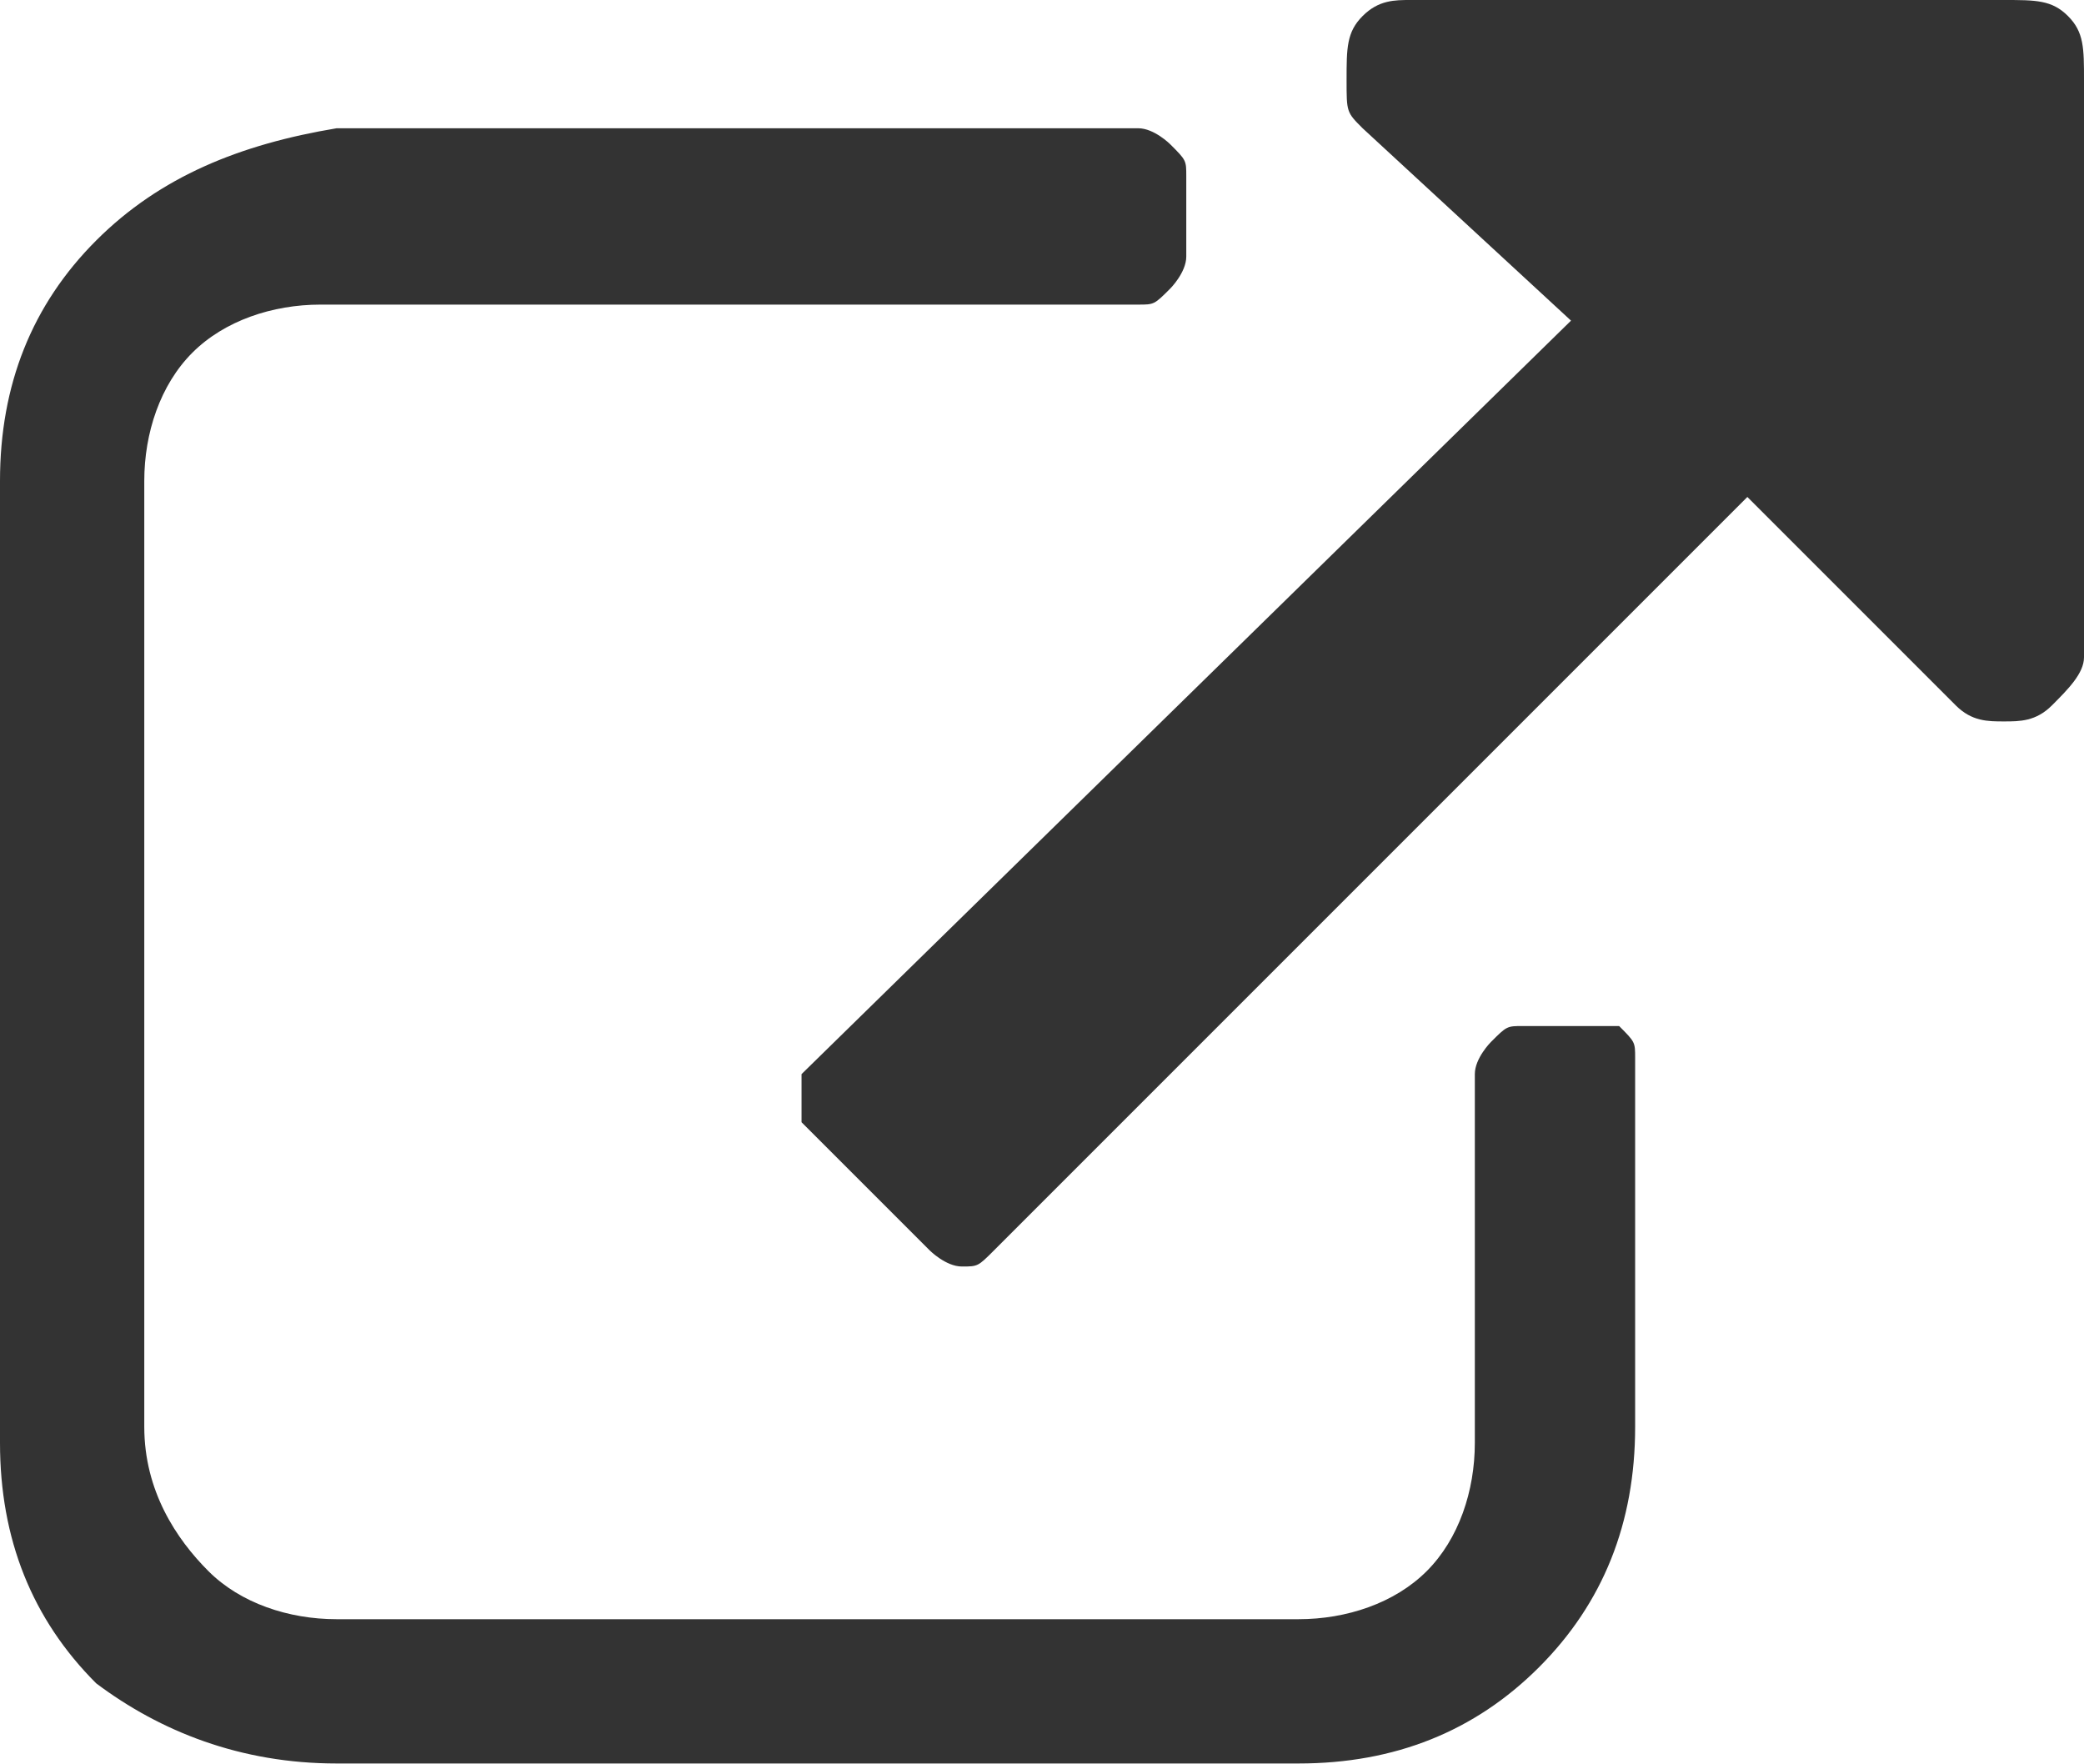
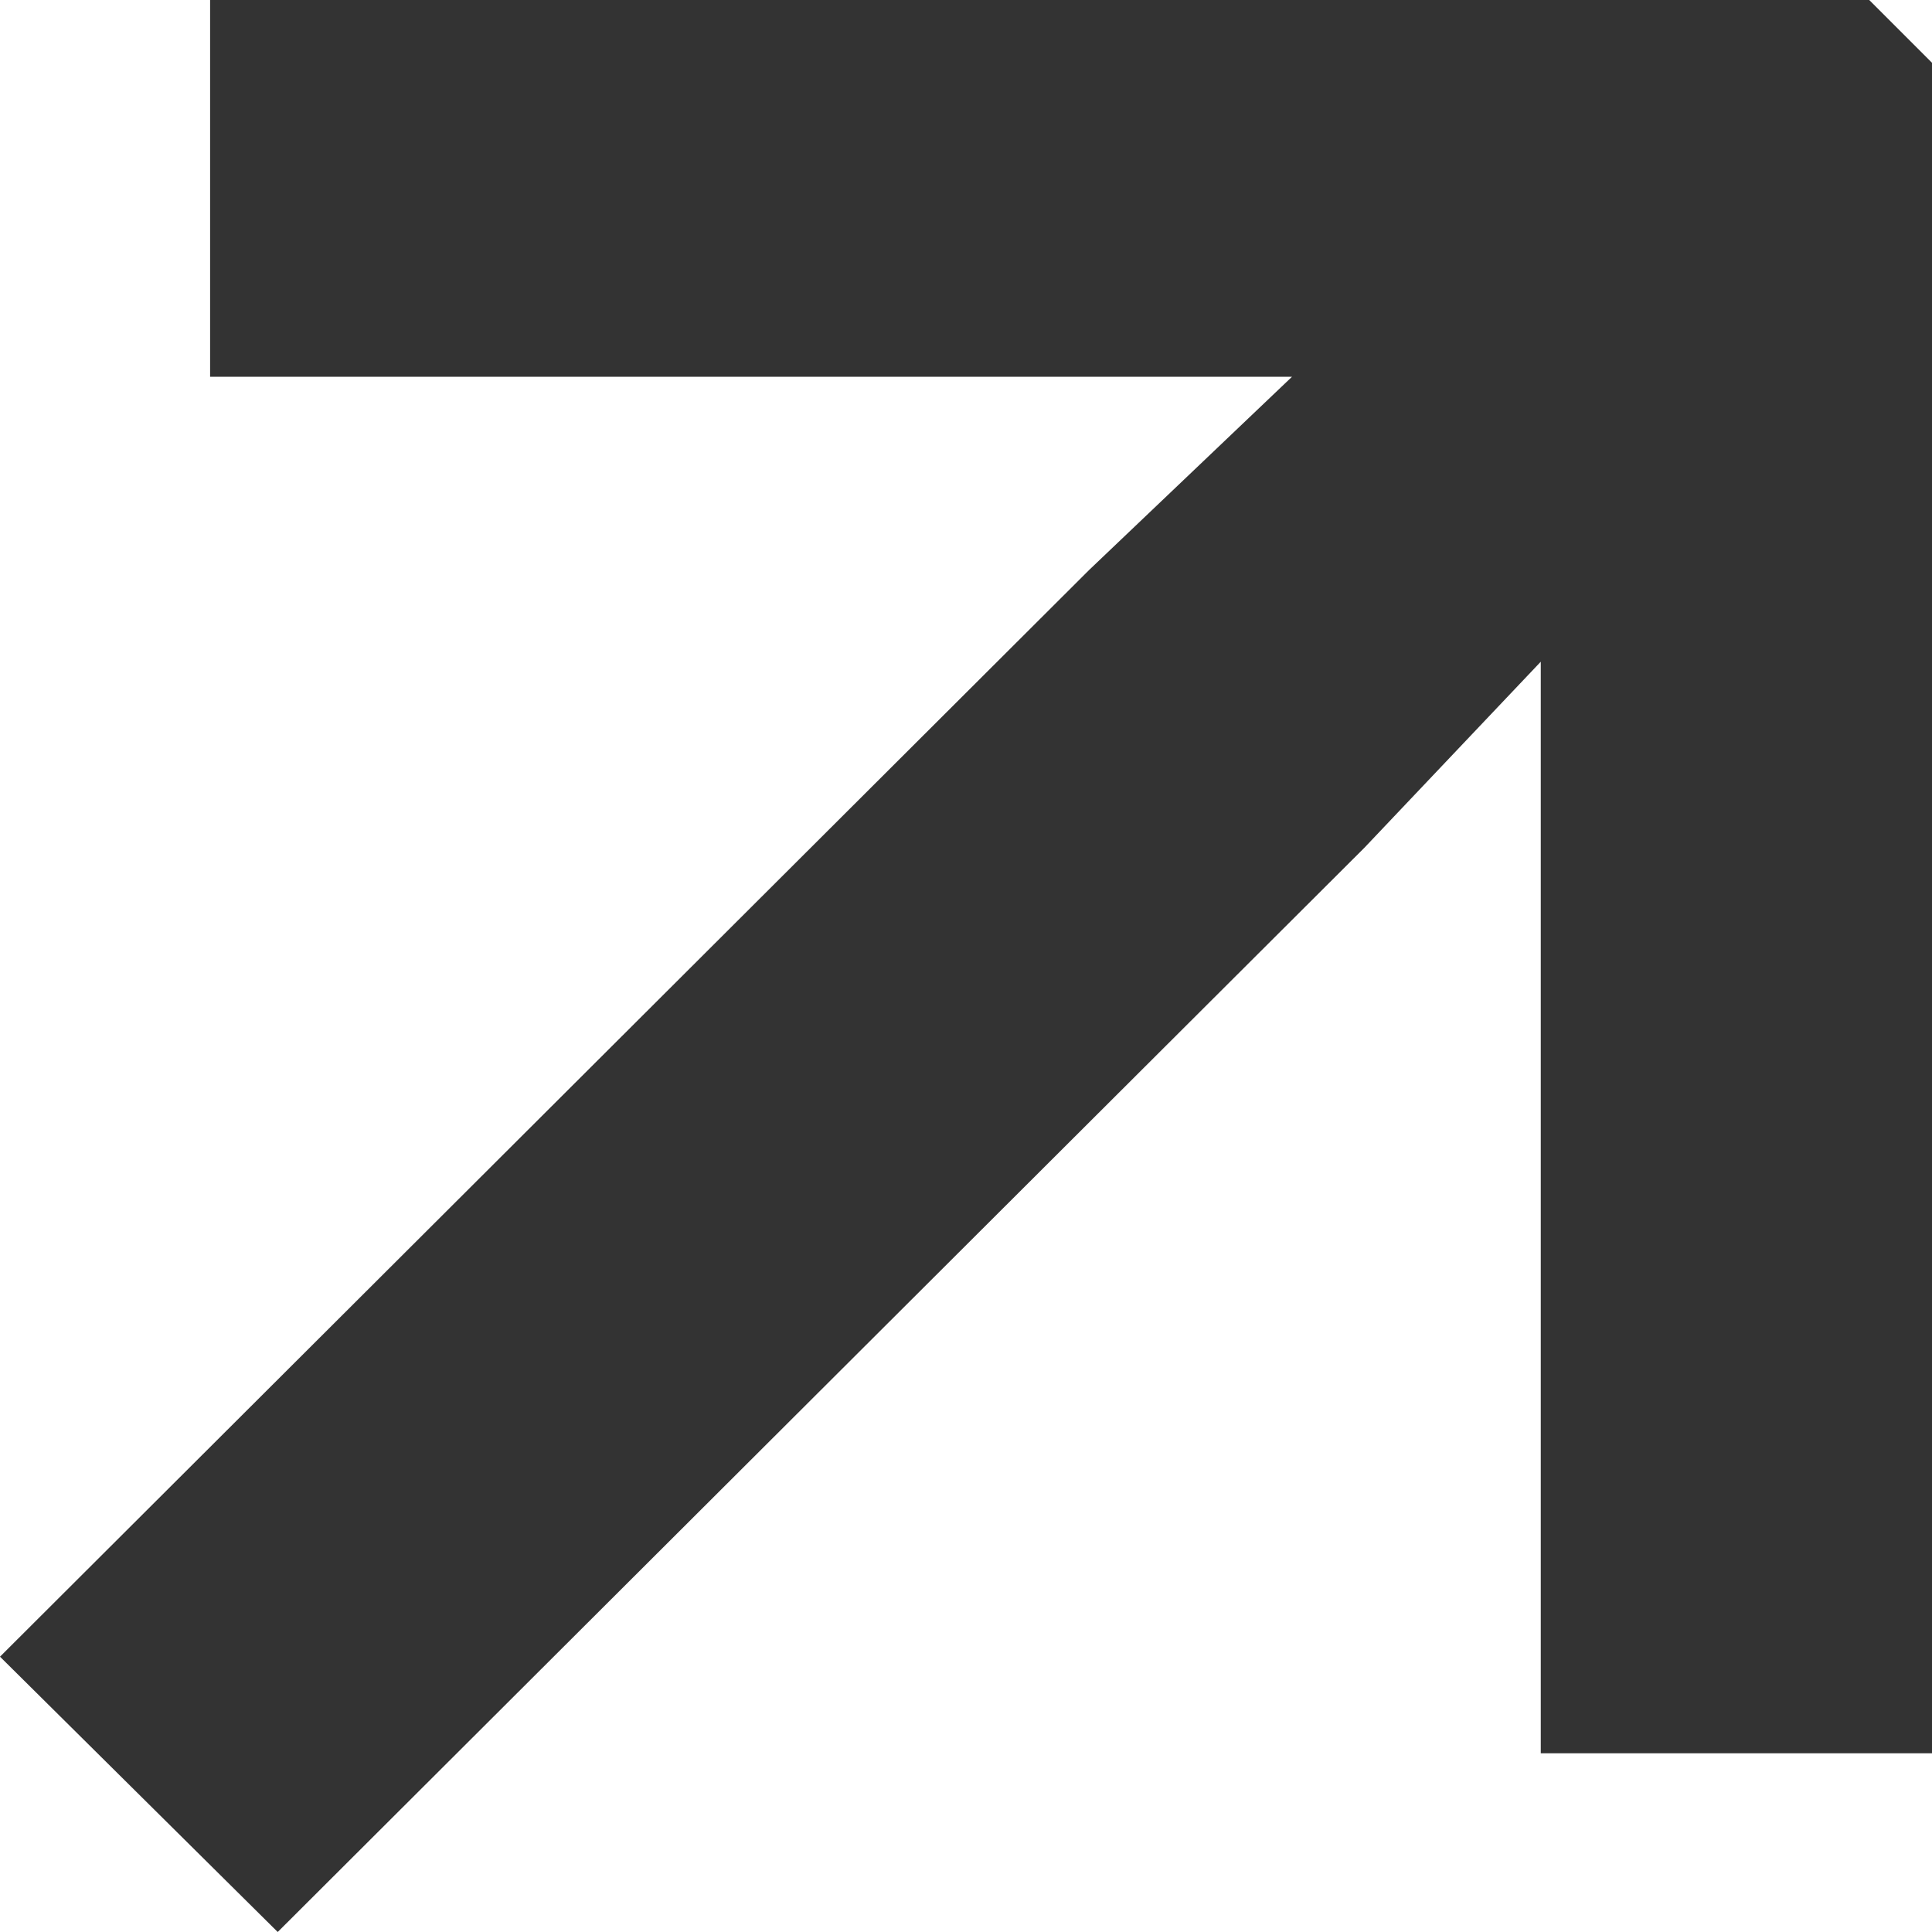
- <svg xmlns="http://www.w3.org/2000/svg" width="13" height="11" viewBox="-1 3 13 11">
-   <path d="M9 9.4h-.5c-.1 0-.1 0-.2.1 0 0-.1.1-.1.2V12c0 .3-.1.6-.3.8s-.5.3-.8.3h-6c-.3 0-.6-.1-.8-.3s-.4-.5-.4-.9V6c0-.3.1-.6.3-.8.2-.2.5-.3.8-.3h5.1c.1 0 .1 0 .2-.1 0 0 .1-.1.1-.2v-.5c0-.1 0-.1-.1-.2 0 0-.1-.1-.2-.1h-5c-.6.1-1.1.3-1.5.7S-1 5.4-1 6v6c0 .6.2 1.1.6 1.5.4.3.9.5 1.5.5h6c.6 0 1.1-.2 1.5-.6.4-.4.6-.9.6-1.5V9.6c0-.1 0-.1-.1-.2H9zm2.9-6.3c-.1-.1-.2-.1-.4-.1H7.8c-.1 0-.2 0-.3.1-.1.1-.1.2-.1.4s0 .2.1.3L8.8 5 4 9.7v.3l.8.8s.1.1.2.1.1 0 .2-.1l4.7-4.7 1.3 1.3c.1.1.2.1.3.1s.2 0 .3-.1.2-.2.2-.3V3.5c0-.2 0-.3-.1-.4z" fill="#333" />
+ <svg xmlns="http://www.w3.org/2000/svg" data-name="Layer 1" viewBox="0 0 8 8">
+   <path d="M8 .26v7H6.38V2.74l-.73.77L1.15 8 0 6.86l4.51-4.5.84-.8H.87V0h6.87z" fill="#333" data-name="Layer 2" />
</svg>
